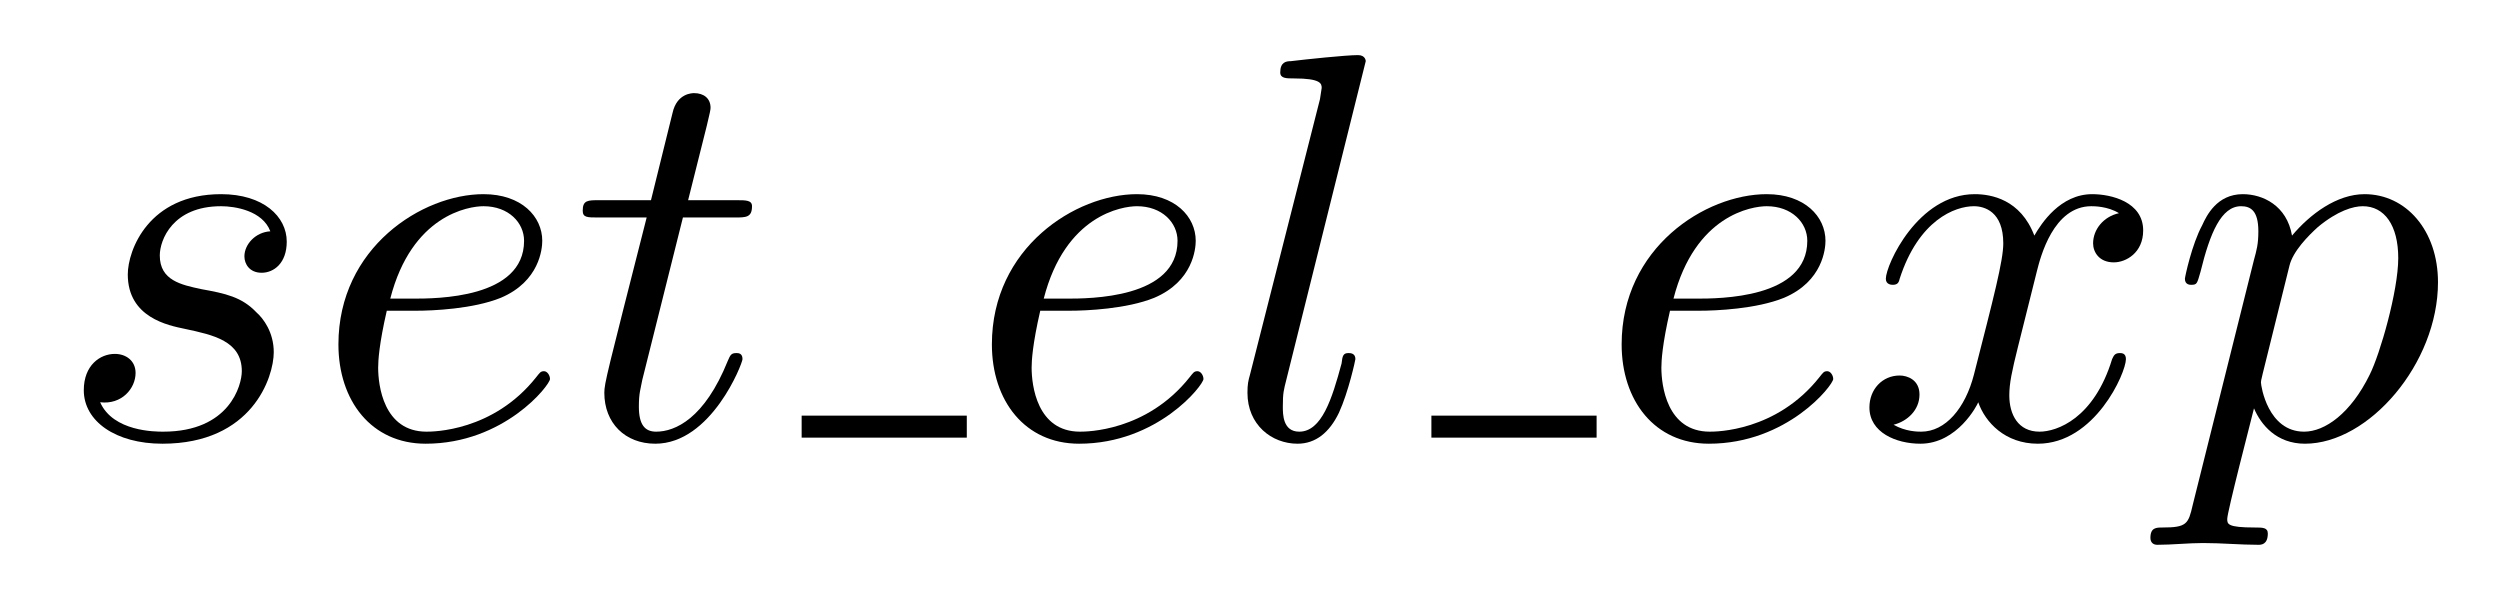
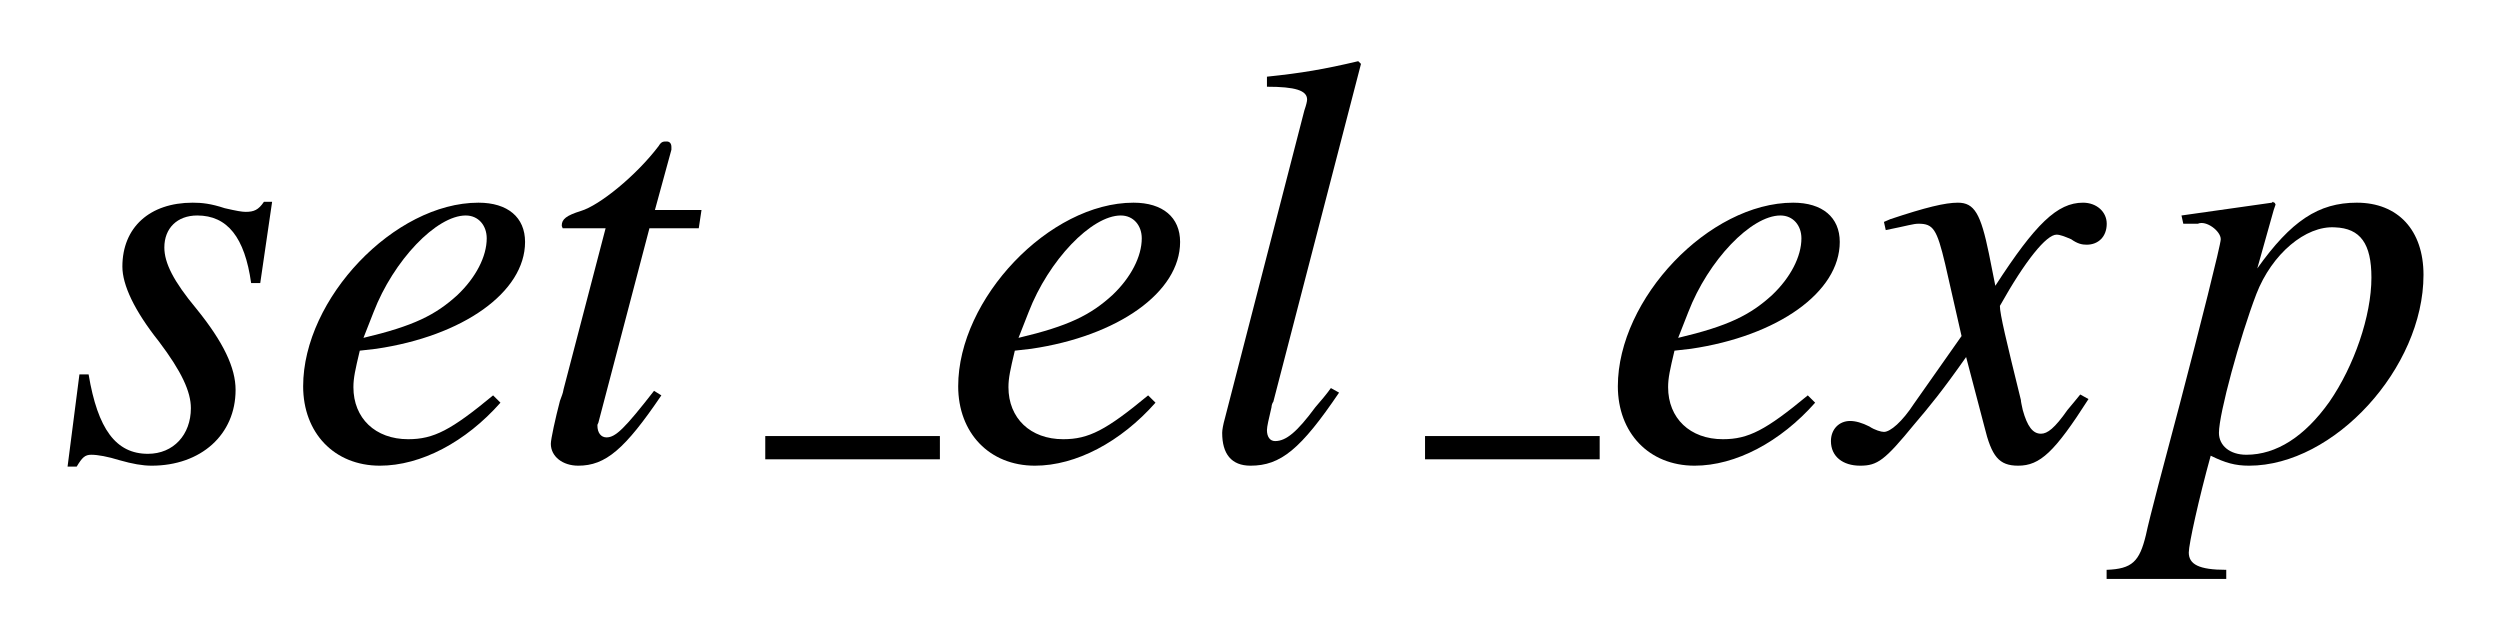
- <svg xmlns="http://www.w3.org/2000/svg" xmlns:xlink="http://www.w3.org/1999/xlink" viewBox="0 0 45.232 10.856" version="1.2">
+ <svg xmlns="http://www.w3.org/2000/svg" xmlns:xlink="http://www.w3.org/1999/xlink" viewBox="0 0 42.776 10.891" version="1.2">
  <defs>
    <g>
      <symbol overflow="visible" id="glyph0-0">
        <path style="stroke:none;" d="" />
      </symbol>
      <symbol overflow="visible" id="glyph0-1">
-         <path style="stroke:none;" d="M 3.891 -3.734 C 3.625 -3.719 3.422 -3.5 3.422 -3.281 C 3.422 -3.141 3.516 -2.984 3.734 -2.984 C 3.953 -2.984 4.188 -3.156 4.188 -3.547 C 4.188 -4 3.766 -4.406 3 -4.406 C 1.688 -4.406 1.312 -3.391 1.312 -2.953 C 1.312 -2.172 2.047 -2.031 2.344 -1.969 C 2.859 -1.859 3.375 -1.75 3.375 -1.203 C 3.375 -0.953 3.156 -0.109 1.953 -0.109 C 1.812 -0.109 1.047 -0.109 0.812 -0.641 C 1.203 -0.594 1.453 -0.891 1.453 -1.172 C 1.453 -1.391 1.281 -1.516 1.078 -1.516 C 0.812 -1.516 0.516 -1.312 0.516 -0.859 C 0.516 -0.297 1.094 0.109 1.938 0.109 C 3.562 0.109 3.953 -1.094 3.953 -1.547 C 3.953 -1.906 3.766 -2.156 3.641 -2.266 C 3.375 -2.547 3.078 -2.609 2.641 -2.688 C 2.281 -2.766 1.891 -2.844 1.891 -3.297 C 1.891 -3.578 2.125 -4.188 3 -4.188 C 3.25 -4.188 3.75 -4.109 3.891 -3.734 Z M 3.891 -3.734 " />
+         <path style="stroke:none;" d="M 0.359 -1.453 L 0.156 0.125 L 0.312 0.125 C 0.406 -0.031 0.453 -0.078 0.562 -0.078 C 0.672 -0.078 0.844 -0.047 1.047 0.016 C 1.266 0.078 1.438 0.109 1.594 0.109 C 2.438 0.109 3.031 -0.422 3.031 -1.188 C 3.031 -1.562 2.828 -2 2.359 -2.578 C 1.969 -3.047 1.812 -3.359 1.812 -3.625 C 1.812 -3.953 2.031 -4.172 2.375 -4.172 C 2.891 -4.172 3.188 -3.797 3.297 -3.016 L 3.453 -3.016 L 3.656 -4.406 L 3.516 -4.406 C 3.422 -4.266 3.344 -4.234 3.203 -4.234 C 3.141 -4.234 3.047 -4.25 2.844 -4.297 C 2.609 -4.375 2.453 -4.391 2.297 -4.391 C 1.562 -4.391 1.094 -3.969 1.094 -3.297 C 1.094 -2.984 1.297 -2.547 1.719 -2.016 C 2.109 -1.5 2.266 -1.156 2.266 -0.875 C 2.266 -0.422 1.969 -0.094 1.531 -0.094 C 0.984 -0.094 0.672 -0.516 0.516 -1.453 Z M 0.359 -1.453 " />
      </symbol>
      <symbol overflow="visible" id="glyph0-2">
-         <path style="stroke:none;" d="M 1.859 -2.297 C 2.156 -2.297 2.891 -2.328 3.391 -2.531 C 4.094 -2.828 4.141 -3.422 4.141 -3.562 C 4.141 -4 3.766 -4.406 3.078 -4.406 C 1.969 -4.406 0.453 -3.438 0.453 -1.688 C 0.453 -0.672 1.047 0.109 2.031 0.109 C 3.453 0.109 4.281 -0.953 4.281 -1.062 C 4.281 -1.125 4.234 -1.203 4.172 -1.203 C 4.109 -1.203 4.094 -1.172 4.031 -1.094 C 3.25 -0.109 2.156 -0.109 2.047 -0.109 C 1.266 -0.109 1.172 -0.953 1.172 -1.266 C 1.172 -1.391 1.188 -1.688 1.328 -2.297 Z M 1.391 -2.516 C 1.781 -4.031 2.812 -4.188 3.078 -4.188 C 3.531 -4.188 3.812 -3.891 3.812 -3.562 C 3.812 -2.516 2.219 -2.516 1.797 -2.516 Z M 1.391 -2.516 " />
+         <path style="stroke:none;" d="M 3.562 -1.094 C 2.844 -0.5 2.547 -0.344 2.109 -0.344 C 1.547 -0.344 1.172 -0.703 1.172 -1.234 C 1.172 -1.391 1.203 -1.531 1.281 -1.859 L 1.562 -1.891 C 3.047 -2.109 4.109 -2.859 4.109 -3.719 C 4.109 -4.141 3.812 -4.391 3.312 -4.391 C 1.875 -4.391 0.312 -2.75 0.312 -1.25 C 0.312 -0.453 0.844 0.109 1.625 0.109 C 2.328 0.109 3.094 -0.297 3.688 -0.969 Z M 1.516 -2.516 C 1.859 -3.406 2.594 -4.172 3.094 -4.172 C 3.312 -4.172 3.453 -4 3.453 -3.781 C 3.453 -3.469 3.266 -3.109 2.953 -2.812 C 2.578 -2.469 2.203 -2.281 1.344 -2.078 Z M 1.516 -2.516 " />
      </symbol>
      <symbol overflow="visible" id="glyph0-3">
-         <path style="stroke:none;" d="M 2.047 -3.984 L 2.984 -3.984 C 3.188 -3.984 3.297 -3.984 3.297 -4.188 C 3.297 -4.297 3.188 -4.297 3.016 -4.297 L 2.141 -4.297 C 2.5 -5.719 2.547 -5.906 2.547 -5.969 C 2.547 -6.141 2.422 -6.234 2.25 -6.234 C 2.219 -6.234 1.938 -6.234 1.859 -5.875 L 1.469 -4.297 L 0.531 -4.297 C 0.328 -4.297 0.234 -4.297 0.234 -4.109 C 0.234 -3.984 0.312 -3.984 0.516 -3.984 L 1.391 -3.984 C 0.672 -1.156 0.625 -0.984 0.625 -0.812 C 0.625 -0.266 1 0.109 1.547 0.109 C 2.562 0.109 3.125 -1.344 3.125 -1.422 C 3.125 -1.531 3.047 -1.531 3.016 -1.531 C 2.922 -1.531 2.906 -1.5 2.859 -1.391 C 2.438 -0.344 1.906 -0.109 1.562 -0.109 C 1.359 -0.109 1.25 -0.234 1.25 -0.562 C 1.25 -0.812 1.281 -0.875 1.312 -1.047 Z M 2.047 -3.984 " />
+         <path style="stroke:none;" d="M 2.953 -4.266 L 2.156 -4.266 L 2.438 -5.297 C 2.438 -5.312 2.438 -5.328 2.438 -5.344 C 2.438 -5.406 2.406 -5.438 2.359 -5.438 C 2.297 -5.438 2.266 -5.438 2.219 -5.359 C 1.828 -4.844 1.203 -4.344 0.891 -4.25 C 0.641 -4.172 0.562 -4.109 0.562 -4 C 0.562 -4 0.562 -3.984 0.578 -3.953 L 1.312 -3.953 L 0.594 -1.203 C 0.578 -1.109 0.562 -1.094 0.531 -1 C 0.453 -0.703 0.375 -0.344 0.375 -0.266 C 0.375 -0.047 0.578 0.109 0.844 0.109 C 1.312 0.109 1.641 -0.172 2.266 -1.094 L 2.141 -1.172 C 1.641 -0.531 1.484 -0.375 1.328 -0.375 C 1.234 -0.375 1.172 -0.453 1.172 -0.578 C 1.172 -0.594 1.172 -0.594 1.188 -0.625 L 2.062 -3.953 L 2.906 -3.953 Z M 2.953 -4.266 " />
      </symbol>
      <symbol overflow="visible" id="glyph0-4">
-         <path style="stroke:none;" d="M 2.578 -6.812 C 2.578 -6.812 2.578 -6.922 2.438 -6.922 C 2.219 -6.922 1.484 -6.844 1.219 -6.812 C 1.141 -6.812 1.031 -6.797 1.031 -6.609 C 1.031 -6.5 1.141 -6.5 1.281 -6.5 C 1.766 -6.5 1.781 -6.406 1.781 -6.328 L 1.75 -6.125 L 0.484 -1.141 C 0.453 -1.031 0.438 -0.969 0.438 -0.812 C 0.438 -0.234 0.875 0.109 1.344 0.109 C 1.672 0.109 1.922 -0.094 2.094 -0.453 C 2.266 -0.828 2.391 -1.406 2.391 -1.422 C 2.391 -1.531 2.297 -1.531 2.266 -1.531 C 2.172 -1.531 2.156 -1.484 2.141 -1.344 C 1.969 -0.703 1.781 -0.109 1.375 -0.109 C 1.078 -0.109 1.078 -0.422 1.078 -0.562 C 1.078 -0.812 1.094 -0.859 1.141 -1.047 Z M 2.578 -6.812 " />
+         <path style="stroke:none;" d="M 2.266 -1.219 C 2.188 -1.109 2.094 -1 2 -0.891 C 1.688 -0.469 1.5 -0.312 1.312 -0.312 C 1.219 -0.312 1.172 -0.391 1.172 -0.5 C 1.172 -0.562 1.203 -0.688 1.25 -0.891 C 1.25 -0.922 1.266 -0.969 1.281 -0.984 L 2.781 -6.766 L 2.734 -6.812 C 2.141 -6.672 1.766 -6.609 1.172 -6.547 L 1.172 -6.375 C 1.656 -6.375 1.859 -6.312 1.859 -6.156 C 1.859 -6.125 1.844 -6.062 1.812 -5.969 L 0.453 -0.703 C 0.422 -0.594 0.406 -0.5 0.406 -0.453 C 0.406 -0.094 0.562 0.109 0.891 0.109 C 1.406 0.109 1.75 -0.172 2.406 -1.141 Z M 2.266 -1.219 " />
      </symbol>
      <symbol overflow="visible" id="glyph0-5">
-         <path style="stroke:none;" d="M 3.328 -3.016 C 3.391 -3.266 3.625 -4.188 4.312 -4.188 C 4.359 -4.188 4.609 -4.188 4.812 -4.062 C 4.531 -4 4.344 -3.766 4.344 -3.516 C 4.344 -3.359 4.453 -3.172 4.719 -3.172 C 4.938 -3.172 5.25 -3.344 5.25 -3.75 C 5.25 -4.266 4.672 -4.406 4.328 -4.406 C 3.75 -4.406 3.406 -3.875 3.281 -3.656 C 3.031 -4.312 2.5 -4.406 2.203 -4.406 C 1.172 -4.406 0.594 -3.125 0.594 -2.875 C 0.594 -2.766 0.703 -2.766 0.719 -2.766 C 0.797 -2.766 0.828 -2.797 0.844 -2.875 C 1.188 -3.938 1.844 -4.188 2.188 -4.188 C 2.375 -4.188 2.719 -4.094 2.719 -3.516 C 2.719 -3.203 2.547 -2.547 2.188 -1.141 C 2.031 -0.531 1.672 -0.109 1.234 -0.109 C 1.172 -0.109 0.953 -0.109 0.734 -0.234 C 0.984 -0.297 1.203 -0.5 1.203 -0.781 C 1.203 -1.047 0.984 -1.125 0.844 -1.125 C 0.531 -1.125 0.297 -0.875 0.297 -0.547 C 0.297 -0.094 0.781 0.109 1.219 0.109 C 1.891 0.109 2.25 -0.594 2.266 -0.641 C 2.391 -0.281 2.75 0.109 3.344 0.109 C 4.375 0.109 4.938 -1.172 4.938 -1.422 C 4.938 -1.531 4.859 -1.531 4.828 -1.531 C 4.734 -1.531 4.719 -1.484 4.688 -1.422 C 4.359 -0.344 3.688 -0.109 3.375 -0.109 C 2.984 -0.109 2.828 -0.422 2.828 -0.766 C 2.828 -0.984 2.875 -1.203 2.984 -1.641 Z M 3.328 -3.016 " />
+         <path style="stroke:none;" d="M 4 -1.109 C 3.922 -1.016 3.875 -0.953 3.781 -0.844 C 3.562 -0.531 3.438 -0.438 3.328 -0.438 C 3.188 -0.438 3.094 -0.562 3.016 -0.844 C 3 -0.922 2.984 -0.984 2.984 -1.016 C 2.734 -2.031 2.625 -2.484 2.625 -2.625 C 3.062 -3.406 3.422 -3.844 3.594 -3.844 C 3.656 -3.844 3.734 -3.812 3.844 -3.766 C 3.953 -3.688 4.031 -3.672 4.109 -3.672 C 4.312 -3.672 4.453 -3.812 4.453 -4.031 C 4.453 -4.234 4.281 -4.391 4.047 -4.391 C 3.609 -4.391 3.234 -4.031 2.547 -2.969 L 2.438 -3.516 C 2.297 -4.203 2.188 -4.391 1.906 -4.391 C 1.688 -4.391 1.359 -4.312 0.75 -4.109 L 0.641 -4.062 L 0.672 -3.922 C 1.062 -4 1.141 -4.031 1.234 -4.031 C 1.484 -4.031 1.547 -3.938 1.688 -3.344 L 1.969 -2.109 L 1.156 -0.953 C 0.953 -0.641 0.75 -0.469 0.641 -0.469 C 0.594 -0.469 0.484 -0.5 0.391 -0.562 C 0.266 -0.625 0.156 -0.656 0.062 -0.656 C -0.125 -0.656 -0.266 -0.516 -0.266 -0.312 C -0.266 -0.047 -0.062 0.109 0.234 0.109 C 0.531 0.109 0.656 0.016 1.156 -0.594 C 1.422 -0.906 1.641 -1.172 2.047 -1.75 L 2.359 -0.562 C 2.484 -0.047 2.609 0.109 2.938 0.109 C 3.312 0.109 3.562 -0.125 4.141 -1.031 Z M 4 -1.109 " />
      </symbol>
      <symbol overflow="visible" id="glyph0-6">
-         <path style="stroke:none;" d="M 0.453 1.219 C 0.375 1.562 0.344 1.625 -0.094 1.625 C -0.203 1.625 -0.312 1.625 -0.312 1.812 C -0.312 1.891 -0.266 1.938 -0.188 1.938 C 0.078 1.938 0.375 1.906 0.641 1.906 C 0.984 1.906 1.312 1.938 1.641 1.938 C 1.688 1.938 1.812 1.938 1.812 1.734 C 1.812 1.625 1.719 1.625 1.578 1.625 C 1.078 1.625 1.078 1.562 1.078 1.469 C 1.078 1.344 1.5 -0.281 1.562 -0.531 C 1.688 -0.234 1.969 0.109 2.484 0.109 C 3.641 0.109 4.891 -1.344 4.891 -2.812 C 4.891 -3.75 4.312 -4.406 3.562 -4.406 C 3.062 -4.406 2.578 -4.047 2.25 -3.656 C 2.156 -4.203 1.719 -4.406 1.359 -4.406 C 0.891 -4.406 0.703 -4.016 0.625 -3.844 C 0.438 -3.5 0.312 -2.906 0.312 -2.875 C 0.312 -2.766 0.406 -2.766 0.422 -2.766 C 0.531 -2.766 0.531 -2.781 0.594 -3 C 0.766 -3.703 0.969 -4.188 1.328 -4.188 C 1.5 -4.188 1.641 -4.109 1.641 -3.734 C 1.641 -3.5 1.609 -3.391 1.562 -3.219 Z M 2.203 -3.109 C 2.266 -3.375 2.547 -3.656 2.719 -3.812 C 3.078 -4.109 3.359 -4.188 3.531 -4.188 C 3.922 -4.188 4.172 -3.844 4.172 -3.25 C 4.172 -2.656 3.844 -1.516 3.656 -1.141 C 3.312 -0.438 2.844 -0.109 2.469 -0.109 C 1.812 -0.109 1.688 -0.938 1.688 -1 C 1.688 -1.016 1.688 -1.031 1.719 -1.156 Z M 2.203 -3.109 " />
+         <path style="stroke:none;" d="M 0.562 -4.031 L 0.781 -4.031 C 0.781 -4.031 0.812 -4.031 0.812 -4.031 C 0.953 -4.094 1.203 -3.906 1.203 -3.766 C 1.203 -3.672 0.844 -2.25 0.5 -0.938 C 0.234 0.062 -0.016 1 -0.078 1.297 C -0.188 1.75 -0.312 1.875 -0.75 1.891 L -0.75 2.047 L 1.297 2.047 L 1.297 1.891 C 0.828 1.891 0.656 1.797 0.656 1.594 C 0.656 1.453 0.828 0.672 1.031 -0.062 C 1.281 0.062 1.453 0.109 1.688 0.109 C 3.141 0.109 4.672 -1.562 4.672 -3.156 C 4.672 -3.922 4.234 -4.391 3.531 -4.391 C 2.875 -4.391 2.406 -4.078 1.828 -3.266 L 2.109 -4.266 L 2.141 -4.359 C 2.141 -4.359 2.141 -4.359 2.125 -4.391 L 2.109 -4.391 C 2.109 -4.406 2.094 -4.406 2.094 -4.406 L 2.078 -4.391 L 0.531 -4.172 Z M 3.156 -3.969 C 3.594 -3.953 3.781 -3.688 3.781 -3.109 C 3.781 -2.453 3.484 -1.594 3.062 -0.984 C 2.641 -0.391 2.156 -0.078 1.641 -0.078 C 1.359 -0.078 1.172 -0.234 1.172 -0.453 C 1.172 -0.781 1.531 -2.094 1.812 -2.828 C 2.078 -3.516 2.656 -4 3.156 -3.969 Z M 3.156 -3.969 " />
      </symbol>
    </g>
  </defs>
  <g id="surface1">
    <g style="fill:rgb(0%,0%,0%);fill-opacity:1;">
-       <use xlink:href="#glyph0-1" x="1" y="7.919" />
-       <use xlink:href="#glyph0-2" x="5.67" y="7.919" />
-       <use xlink:href="#glyph0-3" x="10.309" y="7.919" />
+       <use xlink:href="#glyph0-1" x="1" y="7.859" />
+       <use xlink:href="#glyph0-2" x="4.875" y="7.859" />
    </g>
-     <path style="fill:none;stroke-width:0.398;stroke-linecap:butt;stroke-linejoin:miter;stroke:rgb(0%,0%,0%);stroke-opacity:1;stroke-miterlimit:10;" d="M -0 0.001 L 2.988 0.001 " transform="matrix(1,0,0,-1,14.504,7.72)" />
    <g style="fill:rgb(0%,0%,0%);fill-opacity:1;">
-       <use xlink:href="#glyph0-2" x="17.493" y="7.919" />
-       <use xlink:href="#glyph0-4" x="22.132" y="7.919" />
+       <use xlink:href="#glyph0-3" x="9.05" y="7.859" />
    </g>
-     <path style="fill:none;stroke-width:0.398;stroke-linecap:butt;stroke-linejoin:miter;stroke:rgb(0%,0%,0%);stroke-opacity:1;stroke-miterlimit:10;" d="M 0 0.001 L 2.989 0.001 " transform="matrix(1,0,0,-1,25.898,7.72)" />
+     <path style="fill:none;stroke-width:0.398;stroke-linecap:butt;stroke-linejoin:miter;stroke:rgb(0%,0%,0%);stroke-opacity:1;stroke-miterlimit:10;" d="M -0 -0.001 L 2.988 -0.001 " transform="matrix(1,0,0,-1,13.094,7.659)" />
    <g style="fill:rgb(0%,0%,0%);fill-opacity:1;">
-       <use xlink:href="#glyph0-2" x="28.887" y="7.919" />
-       <use xlink:href="#glyph0-5" x="33.526" y="7.919" />
-       <use xlink:href="#glyph0-6" x="39.219" y="7.919" />
+       <use xlink:href="#glyph0-2" x="16.083" y="7.859" />
+       <use xlink:href="#glyph0-4" x="20.506" y="7.859" />
+     </g>
+     <path style="fill:none;stroke-width:0.398;stroke-linecap:butt;stroke-linejoin:miter;stroke:rgb(0%,0%,0%);stroke-opacity:1;stroke-miterlimit:10;" d="M 0.001 -0.001 L 2.989 -0.001 " transform="matrix(1,0,0,-1,24.382,7.659)" />
+     <g style="fill:rgb(0%,0%,0%);fill-opacity:1;">
+       <use xlink:href="#glyph0-2" x="27.37" y="7.859" />
+     </g>
+     <g style="fill:rgb(0%,0%,0%);fill-opacity:1;">
+       <use xlink:href="#glyph0-5" x="31.594" y="7.859" />
+     </g>
+     <g style="fill:rgb(0%,0%,0%);fill-opacity:1;">
+       <use xlink:href="#glyph0-6" x="36.795" y="7.859" />
    </g>
  </g>
</svg>
